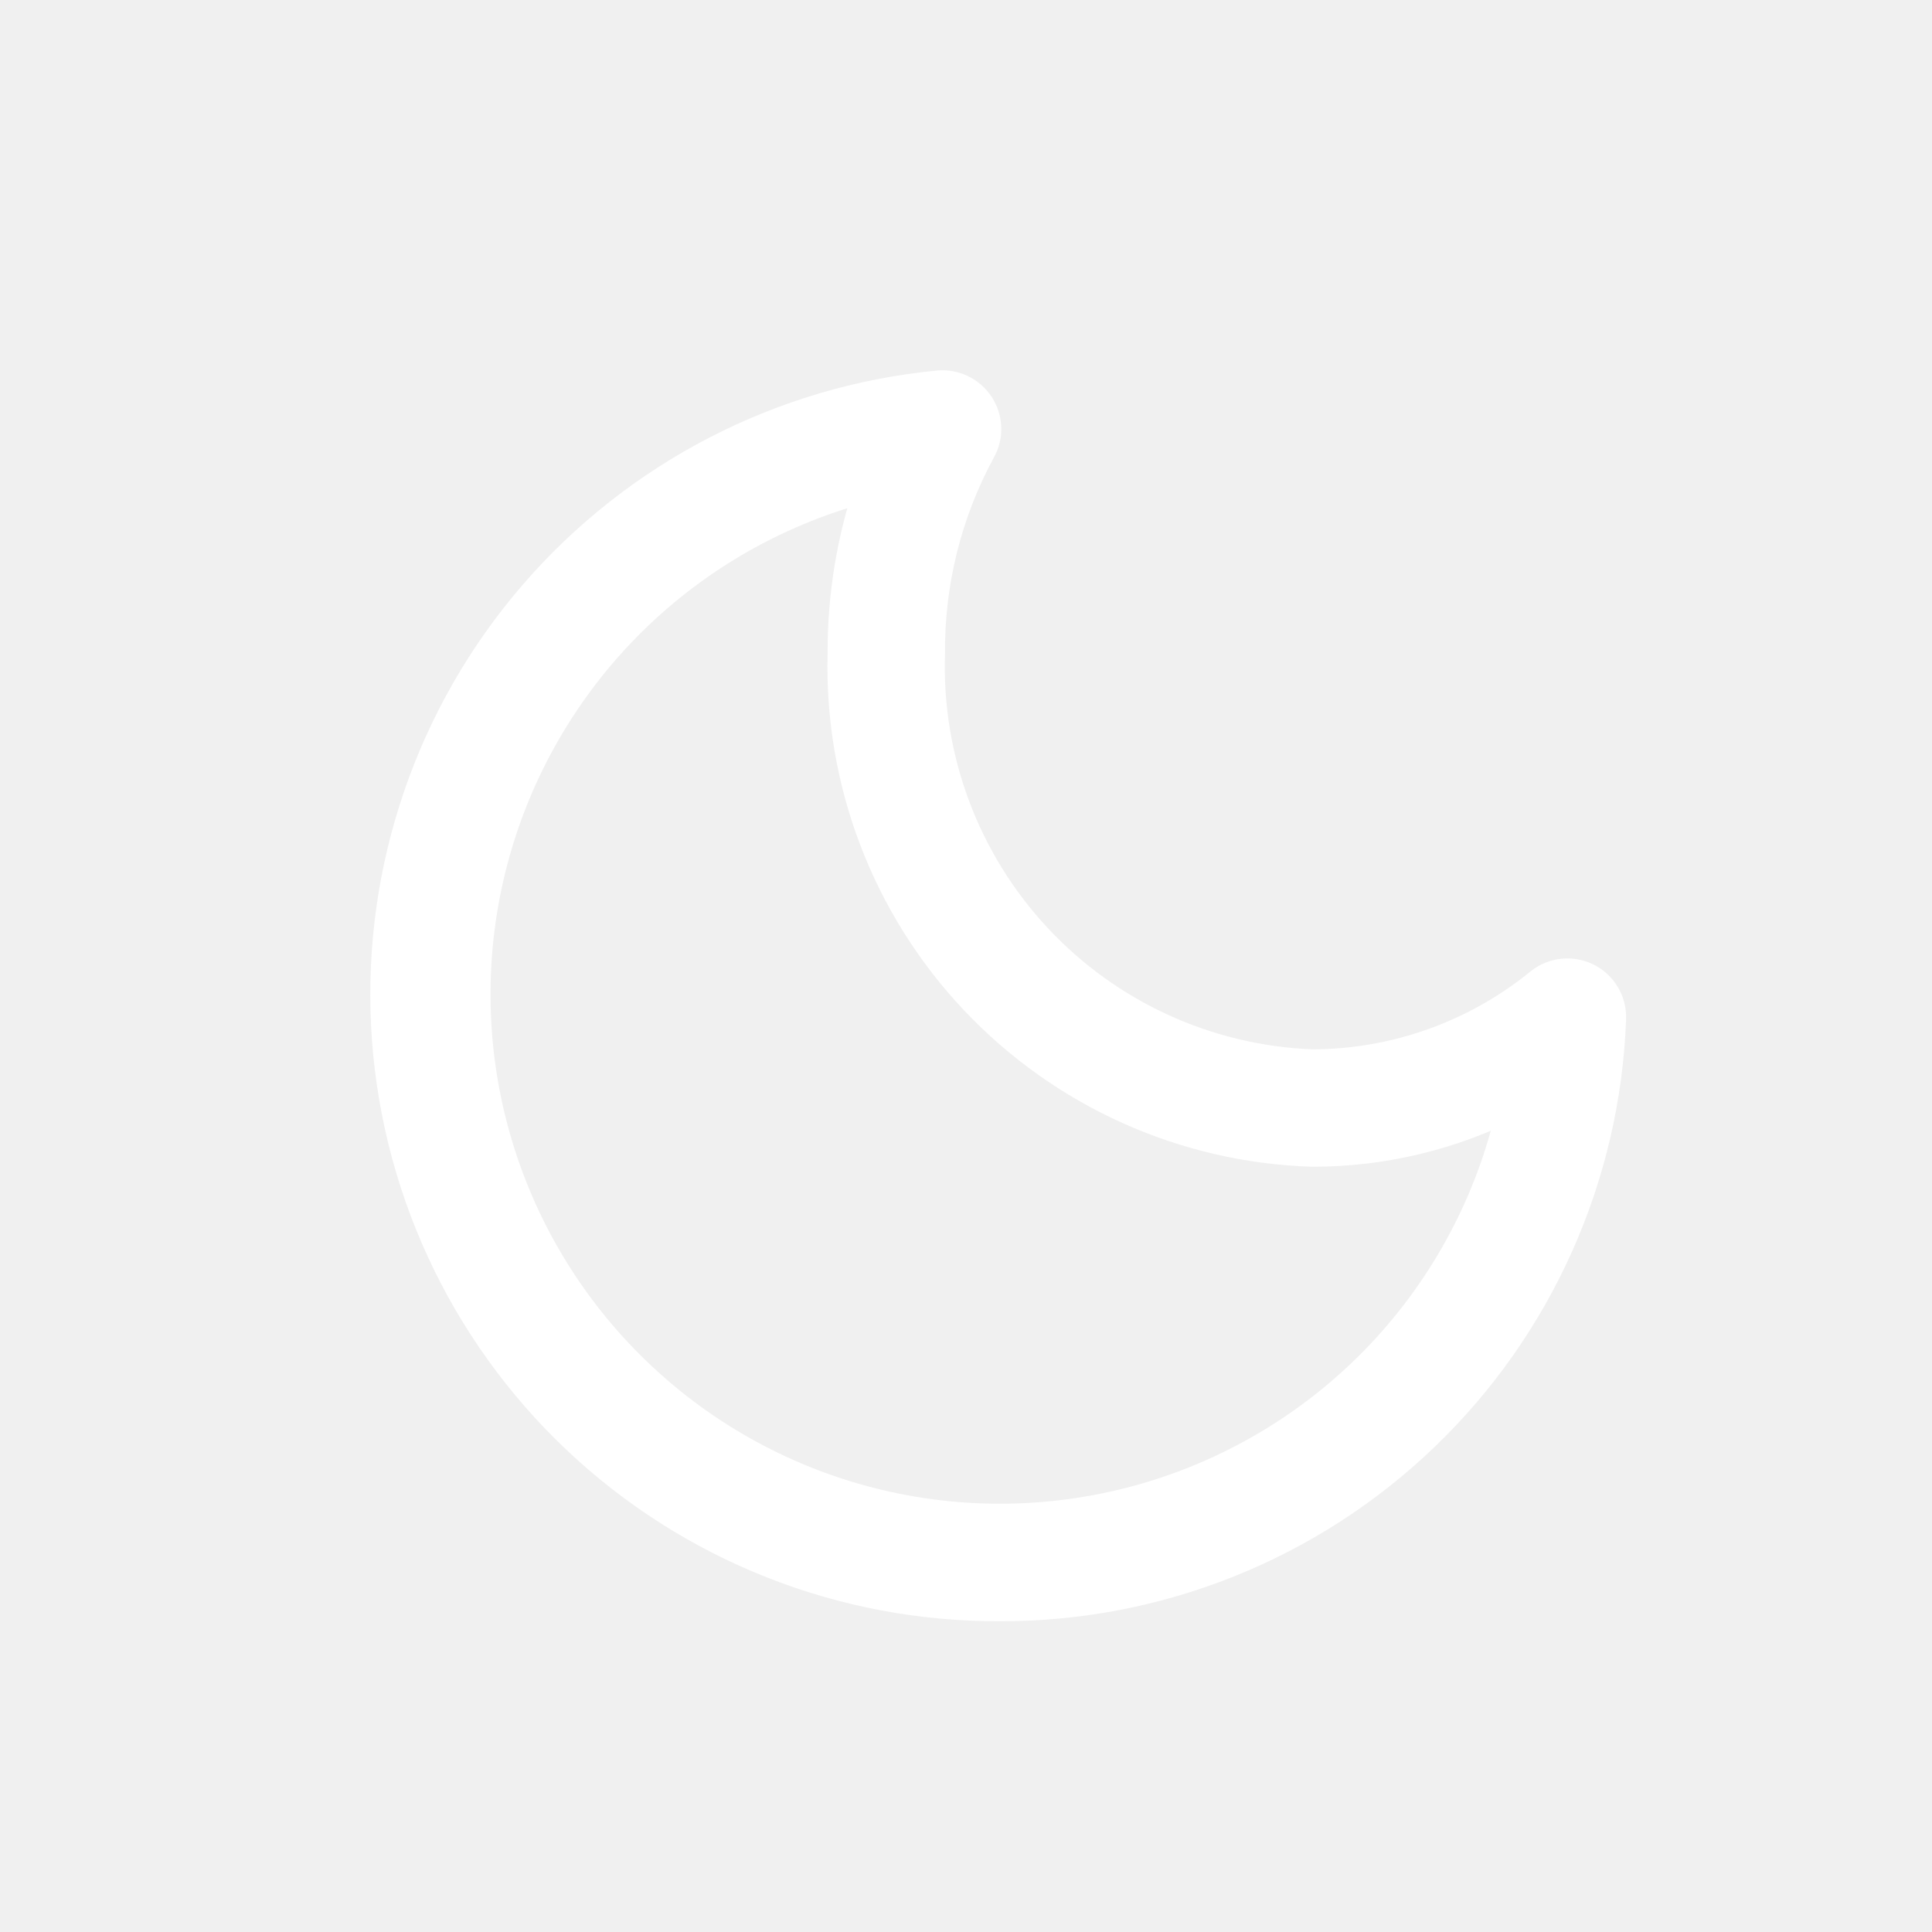
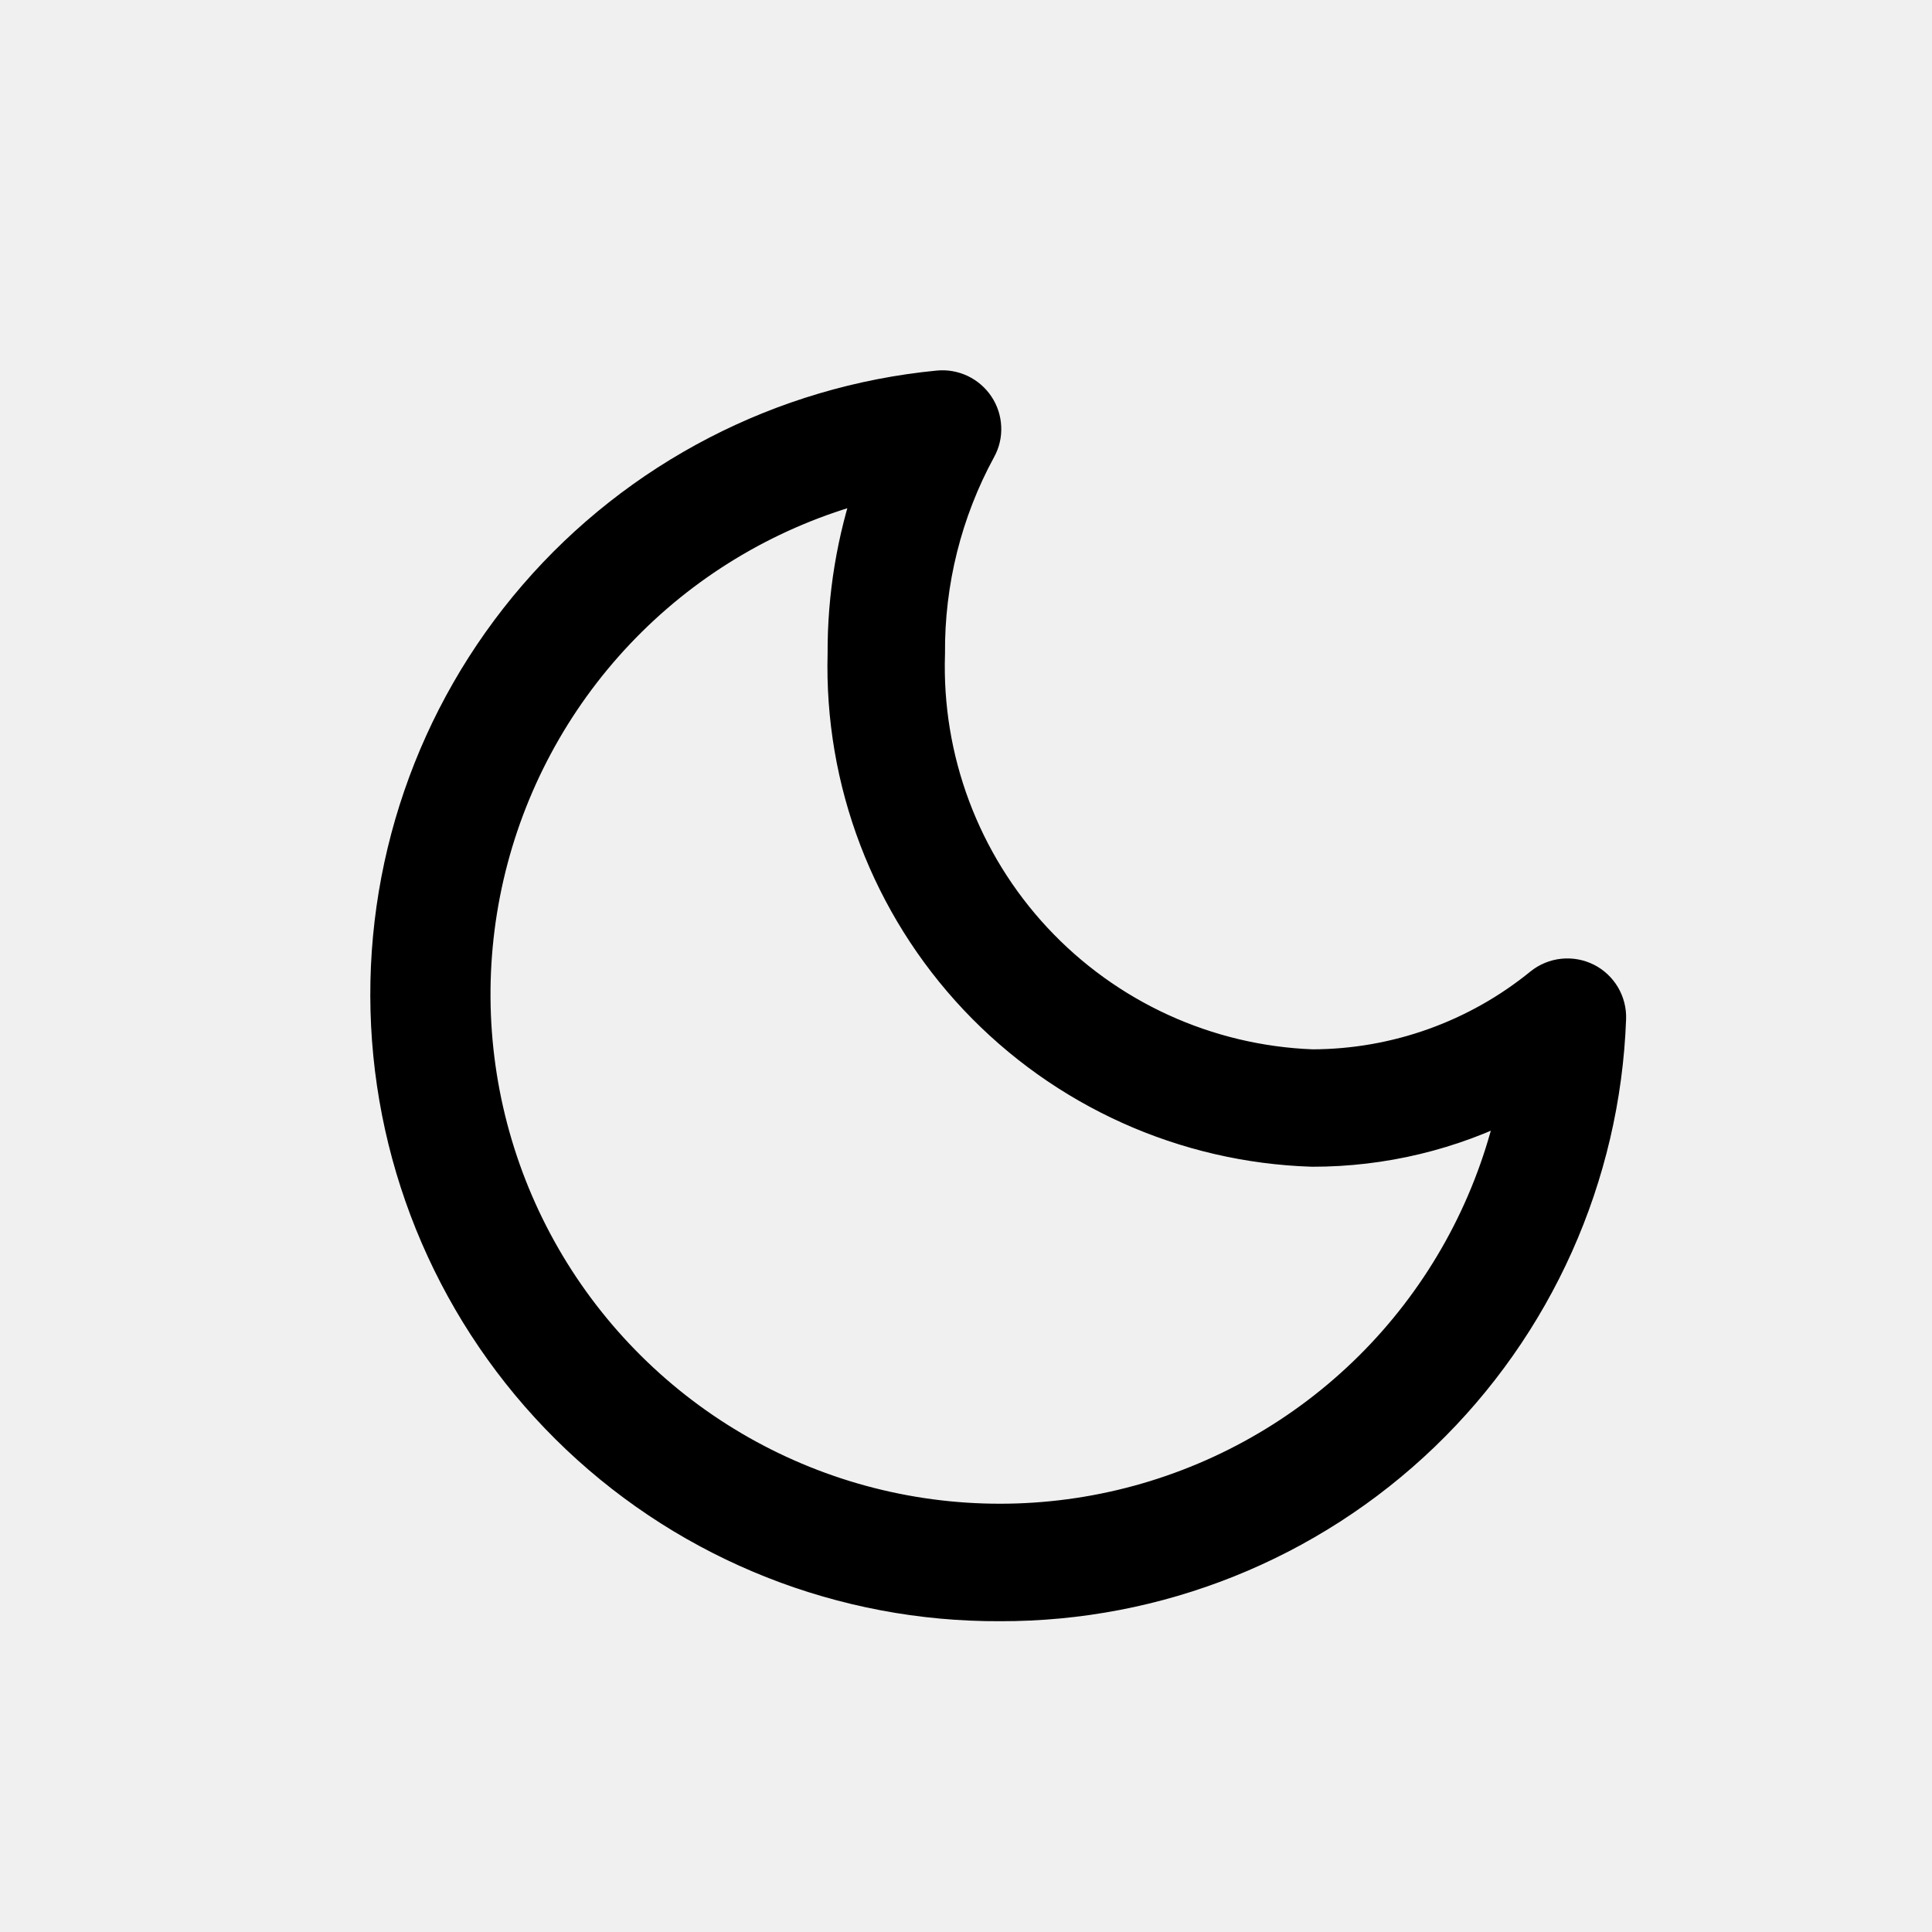
<svg xmlns="http://www.w3.org/2000/svg" width="30" height="30" viewBox="0 0 30 30" fill="none">
-   <path d="M15.527 24.924C13.087 24.935 10.737 24.006 8.965 22.329C7.193 20.652 6.135 18.357 6.012 15.92C5.889 13.484 6.709 11.094 8.303 9.247C9.897 7.4 12.142 6.238 14.57 6.003C14.69 5.991 14.81 6.013 14.919 6.064C15.028 6.116 15.12 6.196 15.187 6.296C15.254 6.396 15.292 6.513 15.297 6.633C15.303 6.754 15.275 6.873 15.216 6.979C14.687 7.951 14.415 9.042 14.424 10.149C14.37 11.785 14.966 13.377 16.081 14.575C17.197 15.774 18.742 16.482 20.378 16.544C21.671 16.541 22.923 16.094 23.925 15.277C24.024 15.198 24.144 15.149 24.27 15.136C24.396 15.123 24.523 15.146 24.637 15.203C24.75 15.26 24.844 15.349 24.909 15.458C24.973 15.568 25.005 15.693 25 15.82C24.91 18.269 23.872 20.588 22.104 22.287C20.337 23.986 17.978 24.931 15.527 24.924ZM13.533 7.526C12.12 7.882 10.828 8.609 9.792 9.633C8.756 10.657 8.012 11.94 7.639 13.348C7.266 14.756 7.276 16.239 7.669 17.641C8.062 19.044 8.824 20.316 9.875 21.325C10.925 22.334 12.227 23.044 13.645 23.38C15.062 23.716 16.544 23.666 17.936 23.236C19.328 22.806 20.579 22.012 21.56 20.935C22.541 19.858 23.216 18.538 23.515 17.112C22.544 17.61 21.469 17.868 20.378 17.867C18.391 17.805 16.51 16.957 15.146 15.511C13.782 14.064 13.047 12.136 13.101 10.149C13.097 9.256 13.243 8.37 13.533 7.526Z" fill="white" stroke="white" stroke-width="0.5" />
+   <path d="M15.527 24.924C13.087 24.935 10.737 24.006 8.965 22.329C7.193 20.652 6.135 18.357 6.012 15.92C5.889 13.484 6.709 11.094 8.303 9.247C9.897 7.4 12.142 6.238 14.57 6.003C14.69 5.991 14.81 6.013 14.919 6.064C15.028 6.116 15.12 6.196 15.187 6.296C15.254 6.396 15.292 6.513 15.297 6.633C15.303 6.754 15.275 6.873 15.216 6.979C14.687 7.951 14.415 9.042 14.424 10.149C14.37 11.785 14.966 13.377 16.081 14.575C17.197 15.774 18.742 16.482 20.378 16.544C21.671 16.541 22.923 16.094 23.925 15.277C24.024 15.198 24.144 15.149 24.27 15.136C24.396 15.123 24.523 15.146 24.637 15.203C24.75 15.26 24.844 15.349 24.909 15.458C24.973 15.568 25.005 15.693 25 15.82C24.91 18.269 23.872 20.588 22.104 22.287C20.337 23.986 17.978 24.931 15.527 24.924ZM13.533 7.526C12.12 7.882 10.828 8.609 9.792 9.633C8.756 10.657 8.012 11.94 7.639 13.348C7.266 14.756 7.276 16.239 7.669 17.641C8.062 19.044 8.824 20.316 9.875 21.325C10.925 22.334 12.227 23.044 13.645 23.38C15.062 23.716 16.544 23.666 17.936 23.236C19.328 22.806 20.579 22.012 21.56 20.935C22.541 19.858 23.216 18.538 23.515 17.112C22.544 17.61 21.469 17.868 20.378 17.867C18.391 17.805 16.51 16.957 15.146 15.511C13.782 14.064 13.047 12.136 13.101 10.149C13.097 9.256 13.243 8.37 13.533 7.526Z" fill="currentColor" stroke="currentColor" stroke-width="0.5" />
</svg>
